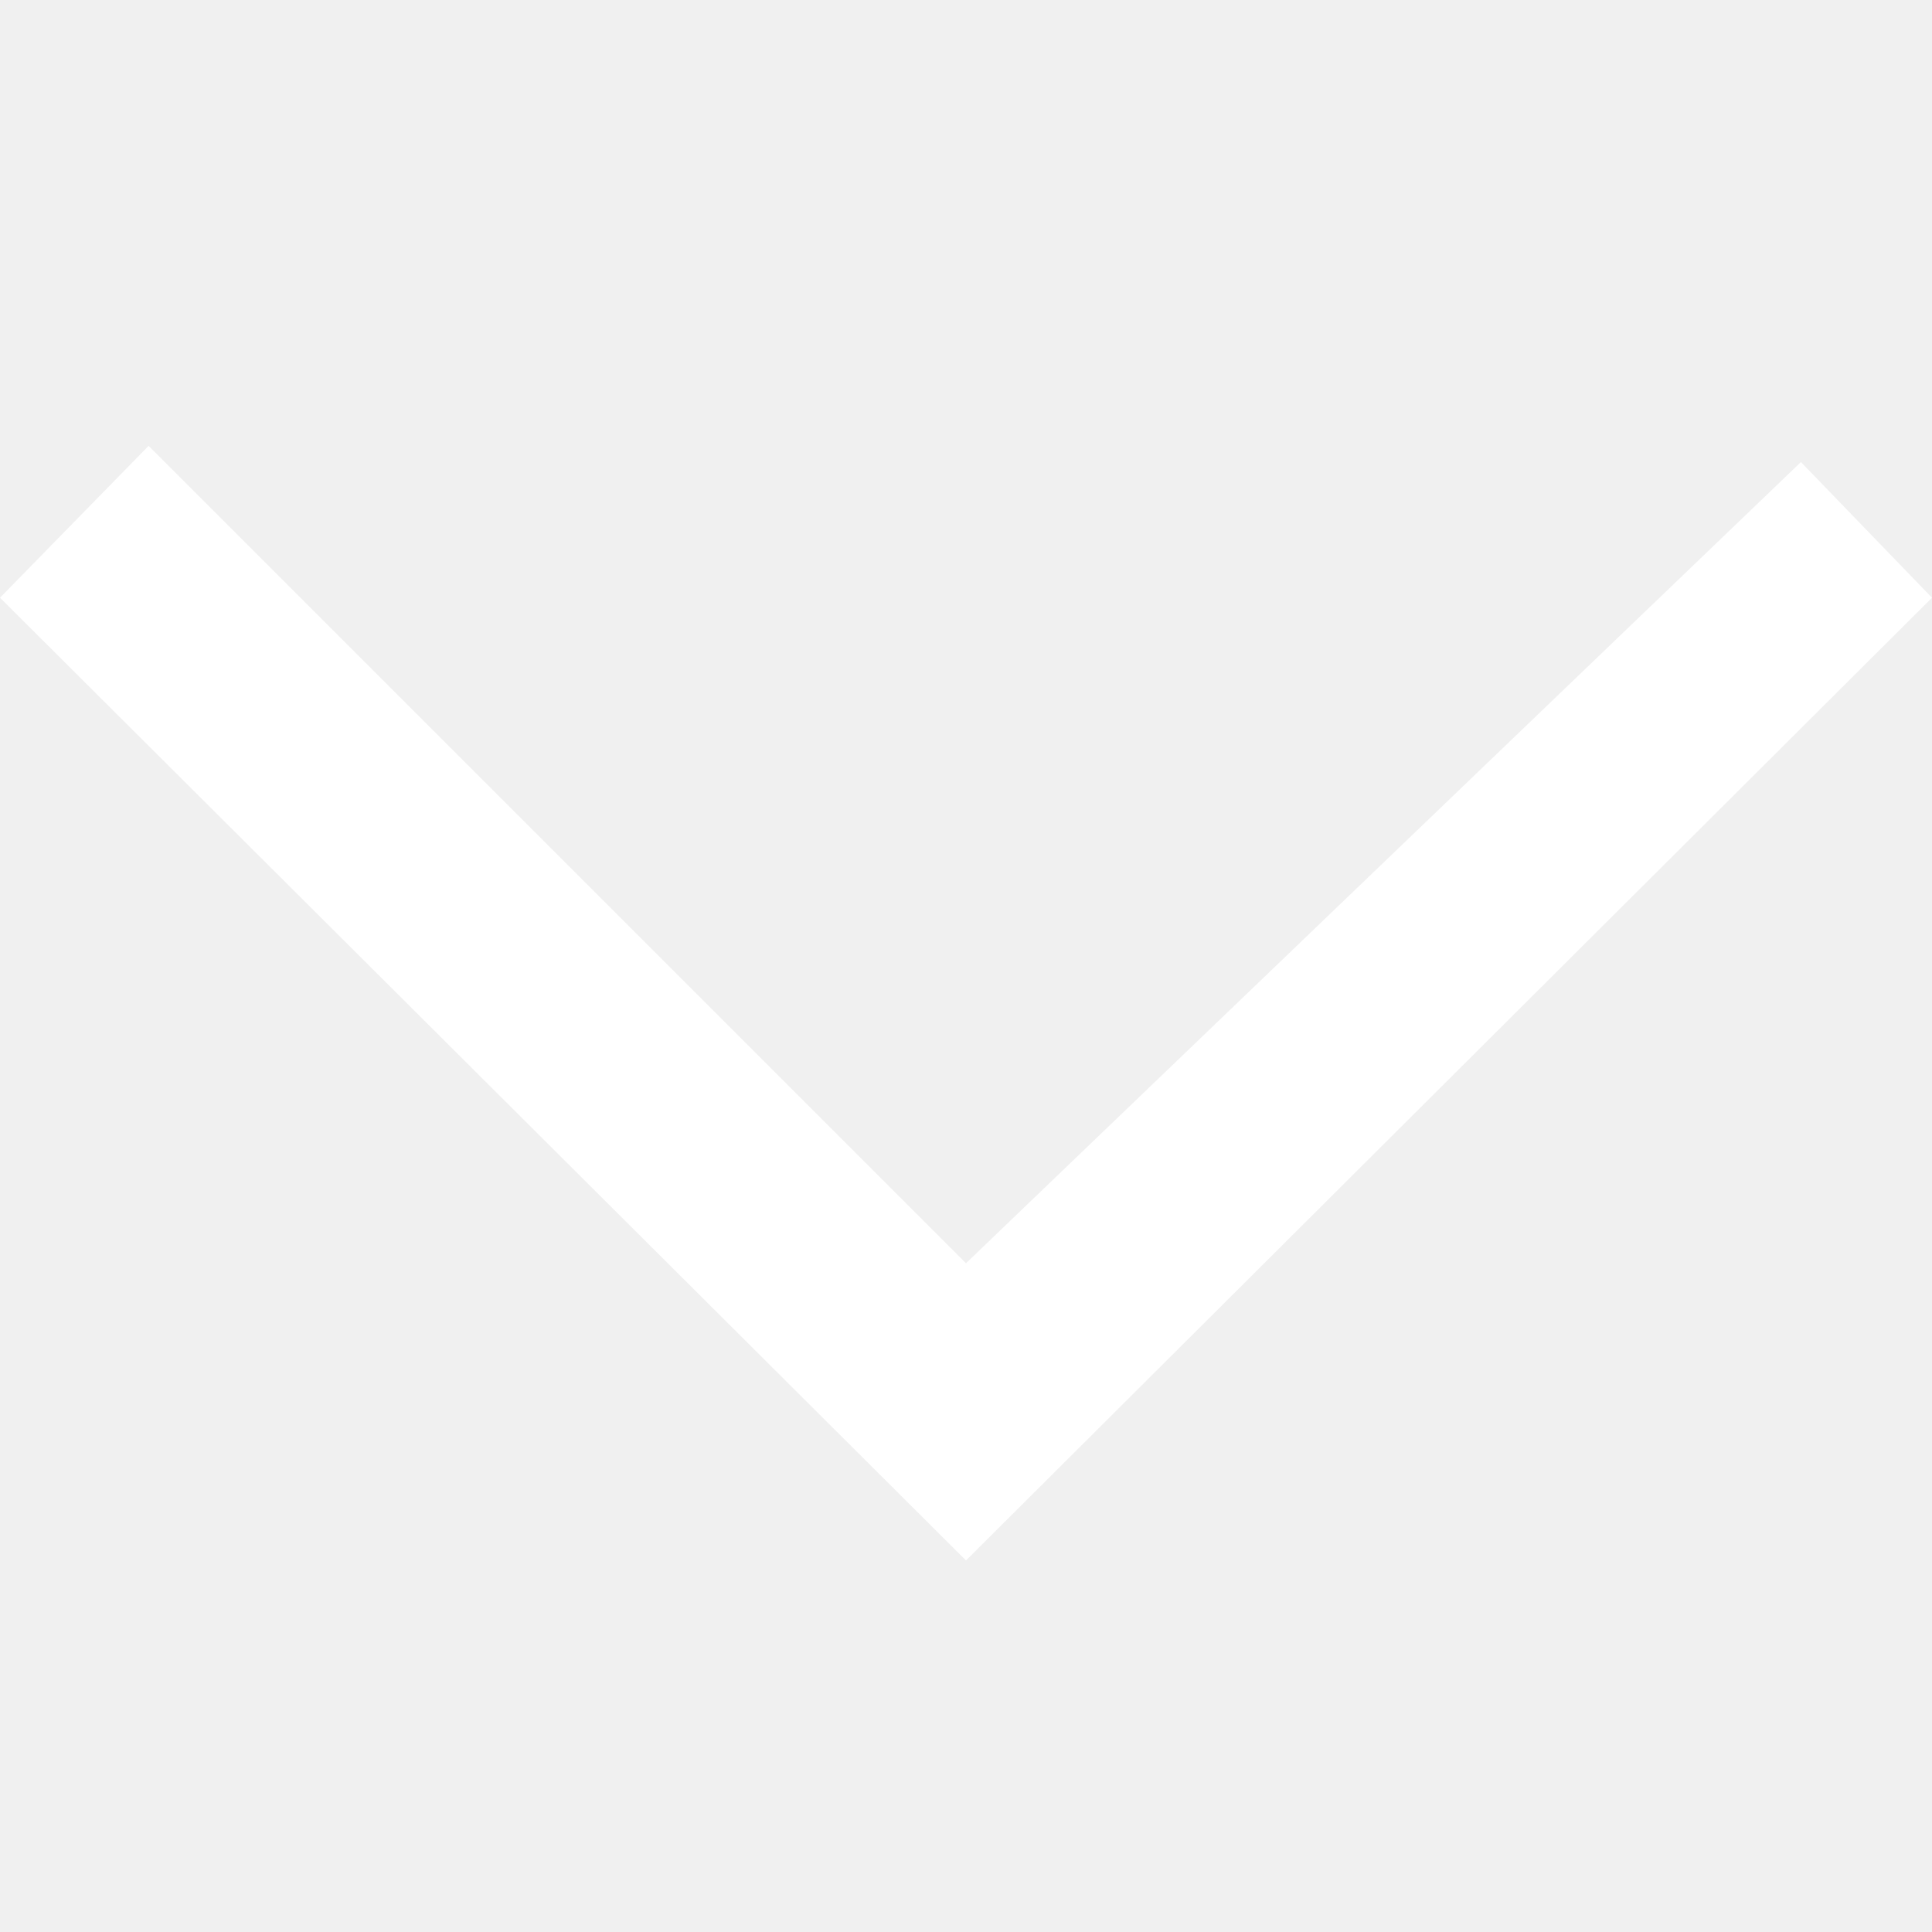
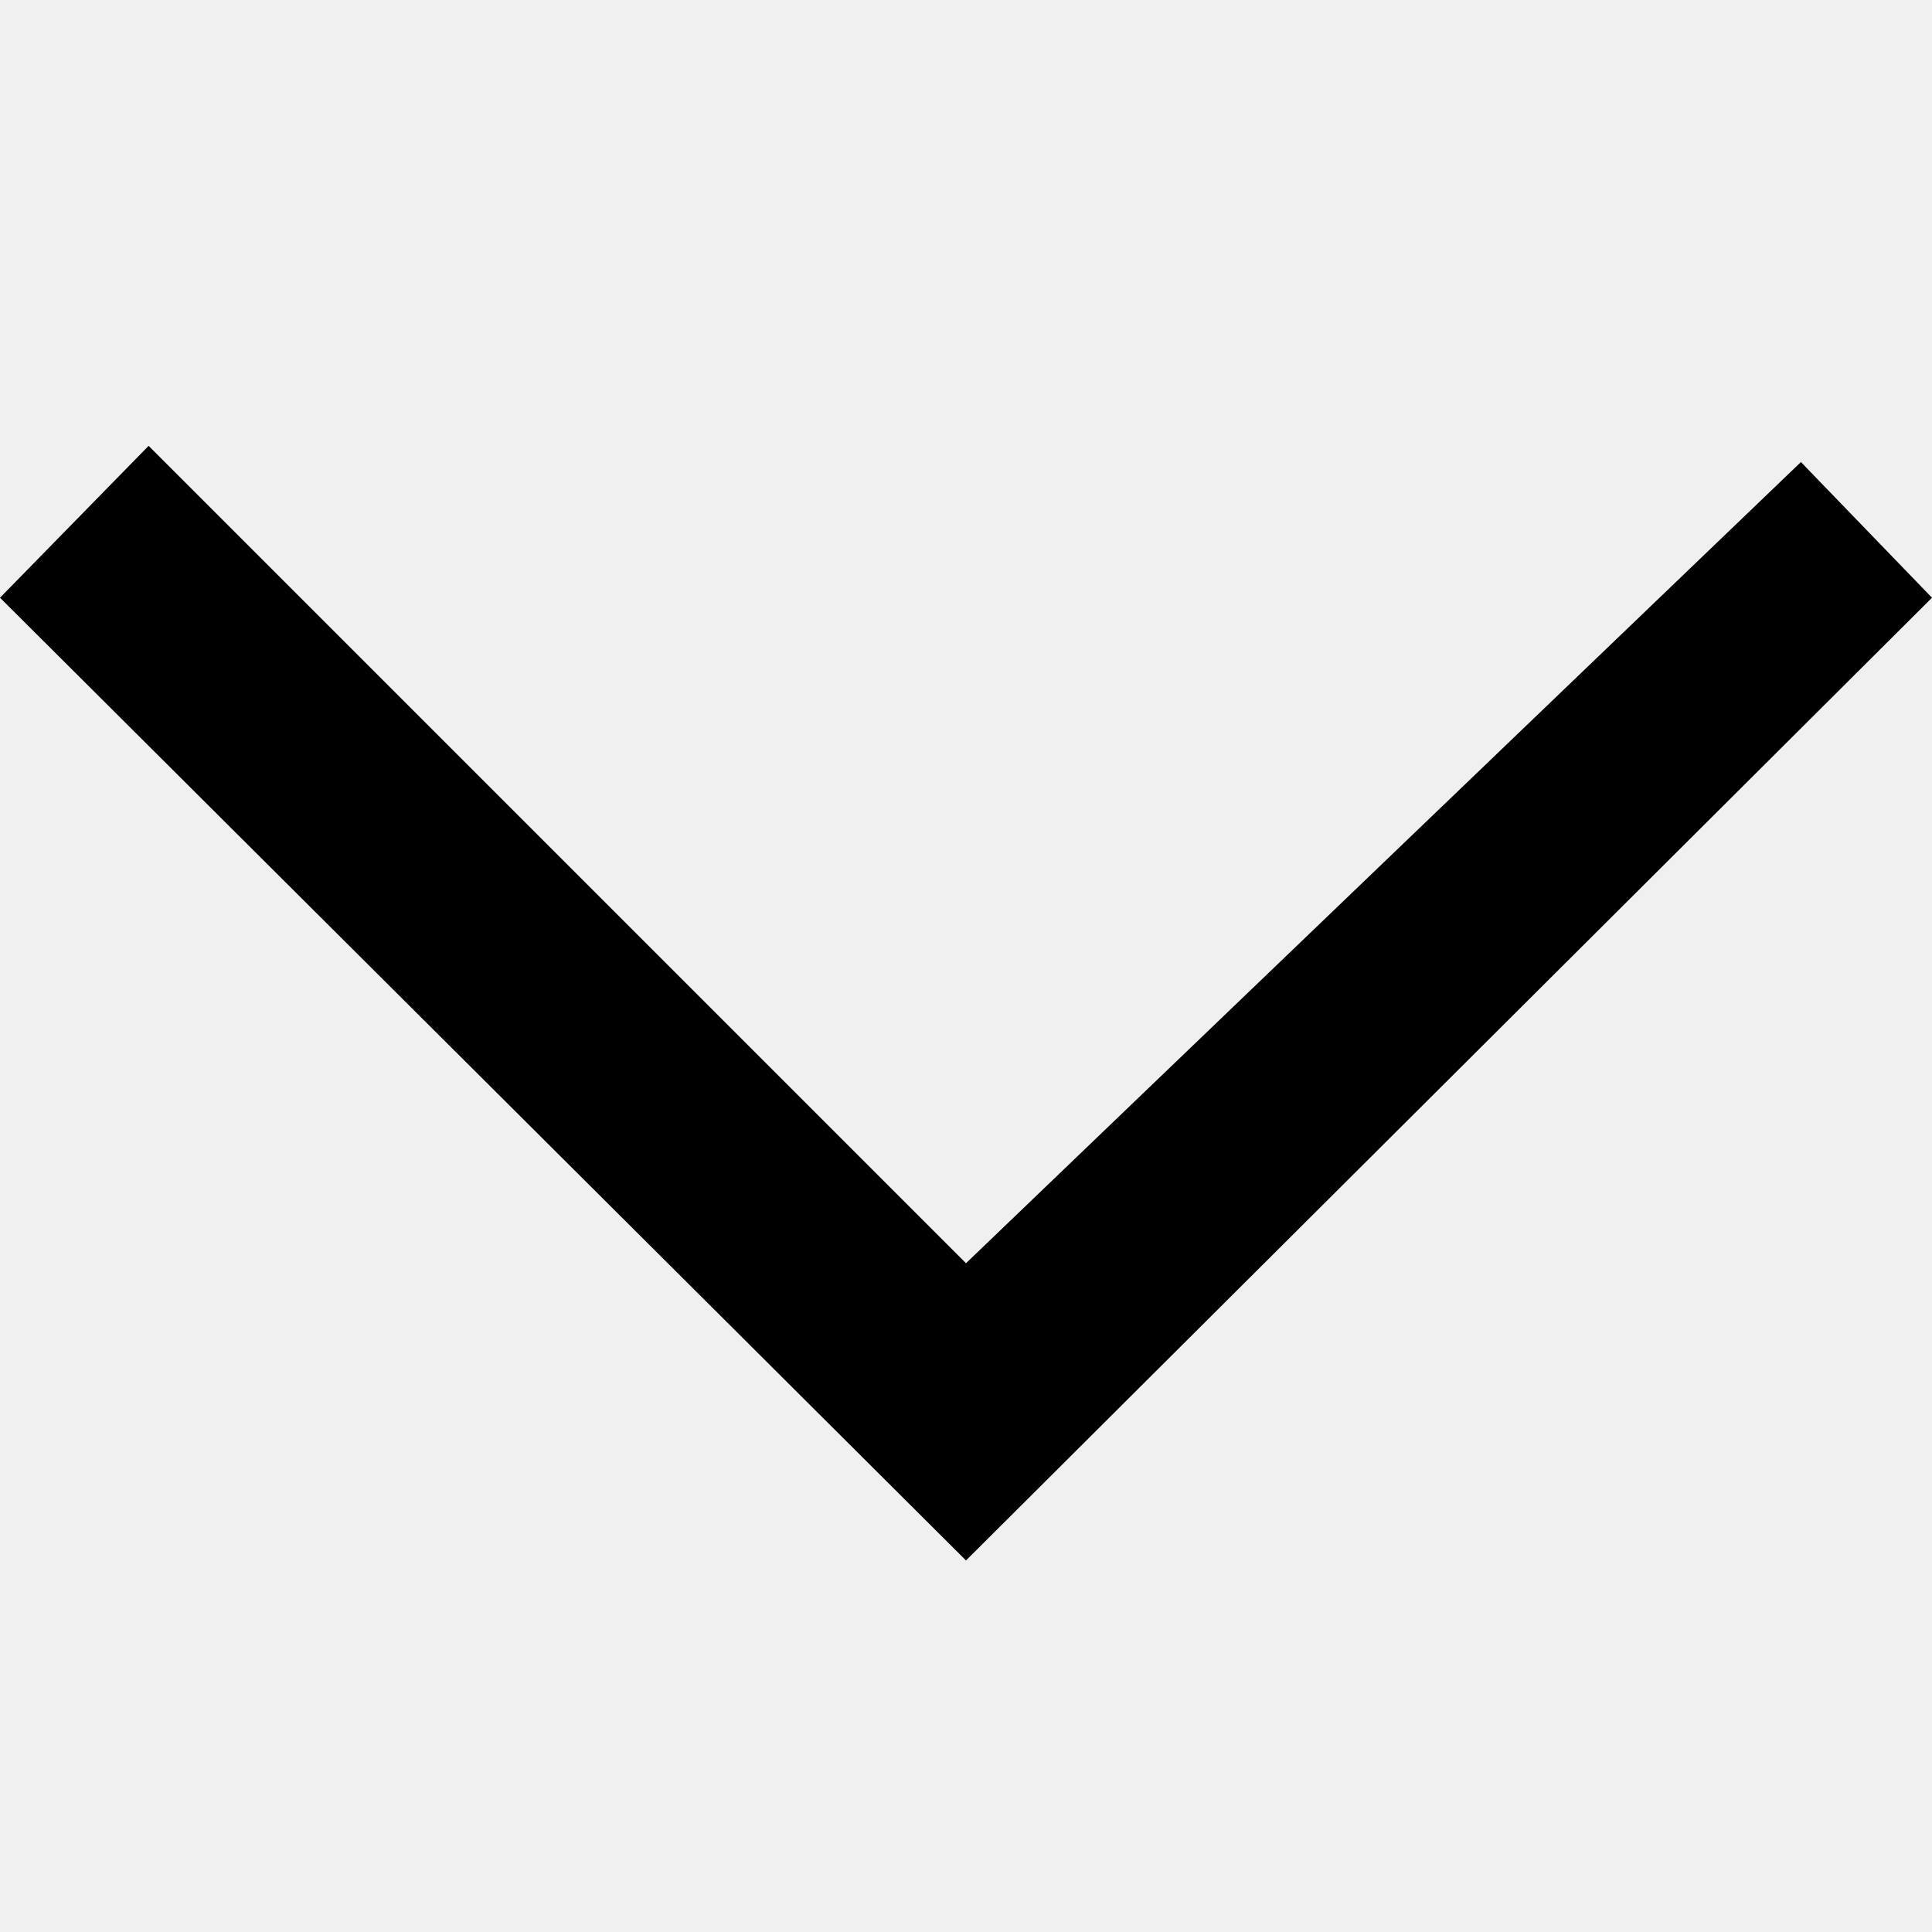
<svg xmlns="http://www.w3.org/2000/svg" width="13" height="13" viewBox="0 0 13 13" fill="none">
  <g clip-path="url(#clip0_1423_6452)">
-     <path d="M1 3L-2.83151e-07 4.022L6.5 10.5L13 4.022L12.118 3.109L6.5 8.5L1 3Z" fill="white" />
+     <path d="M1 3L-2.83151e-07 4.022L6.5 10.5L13 4.022L12.118 3.109L6.5 8.5L1 3Z" fill="currentColor" />
  </g>
  <defs>
    <clipPath id="clip0_1423_6452">
      <rect width="13" height="13" fill="white" />
    </clipPath>
  </defs>
</svg>
